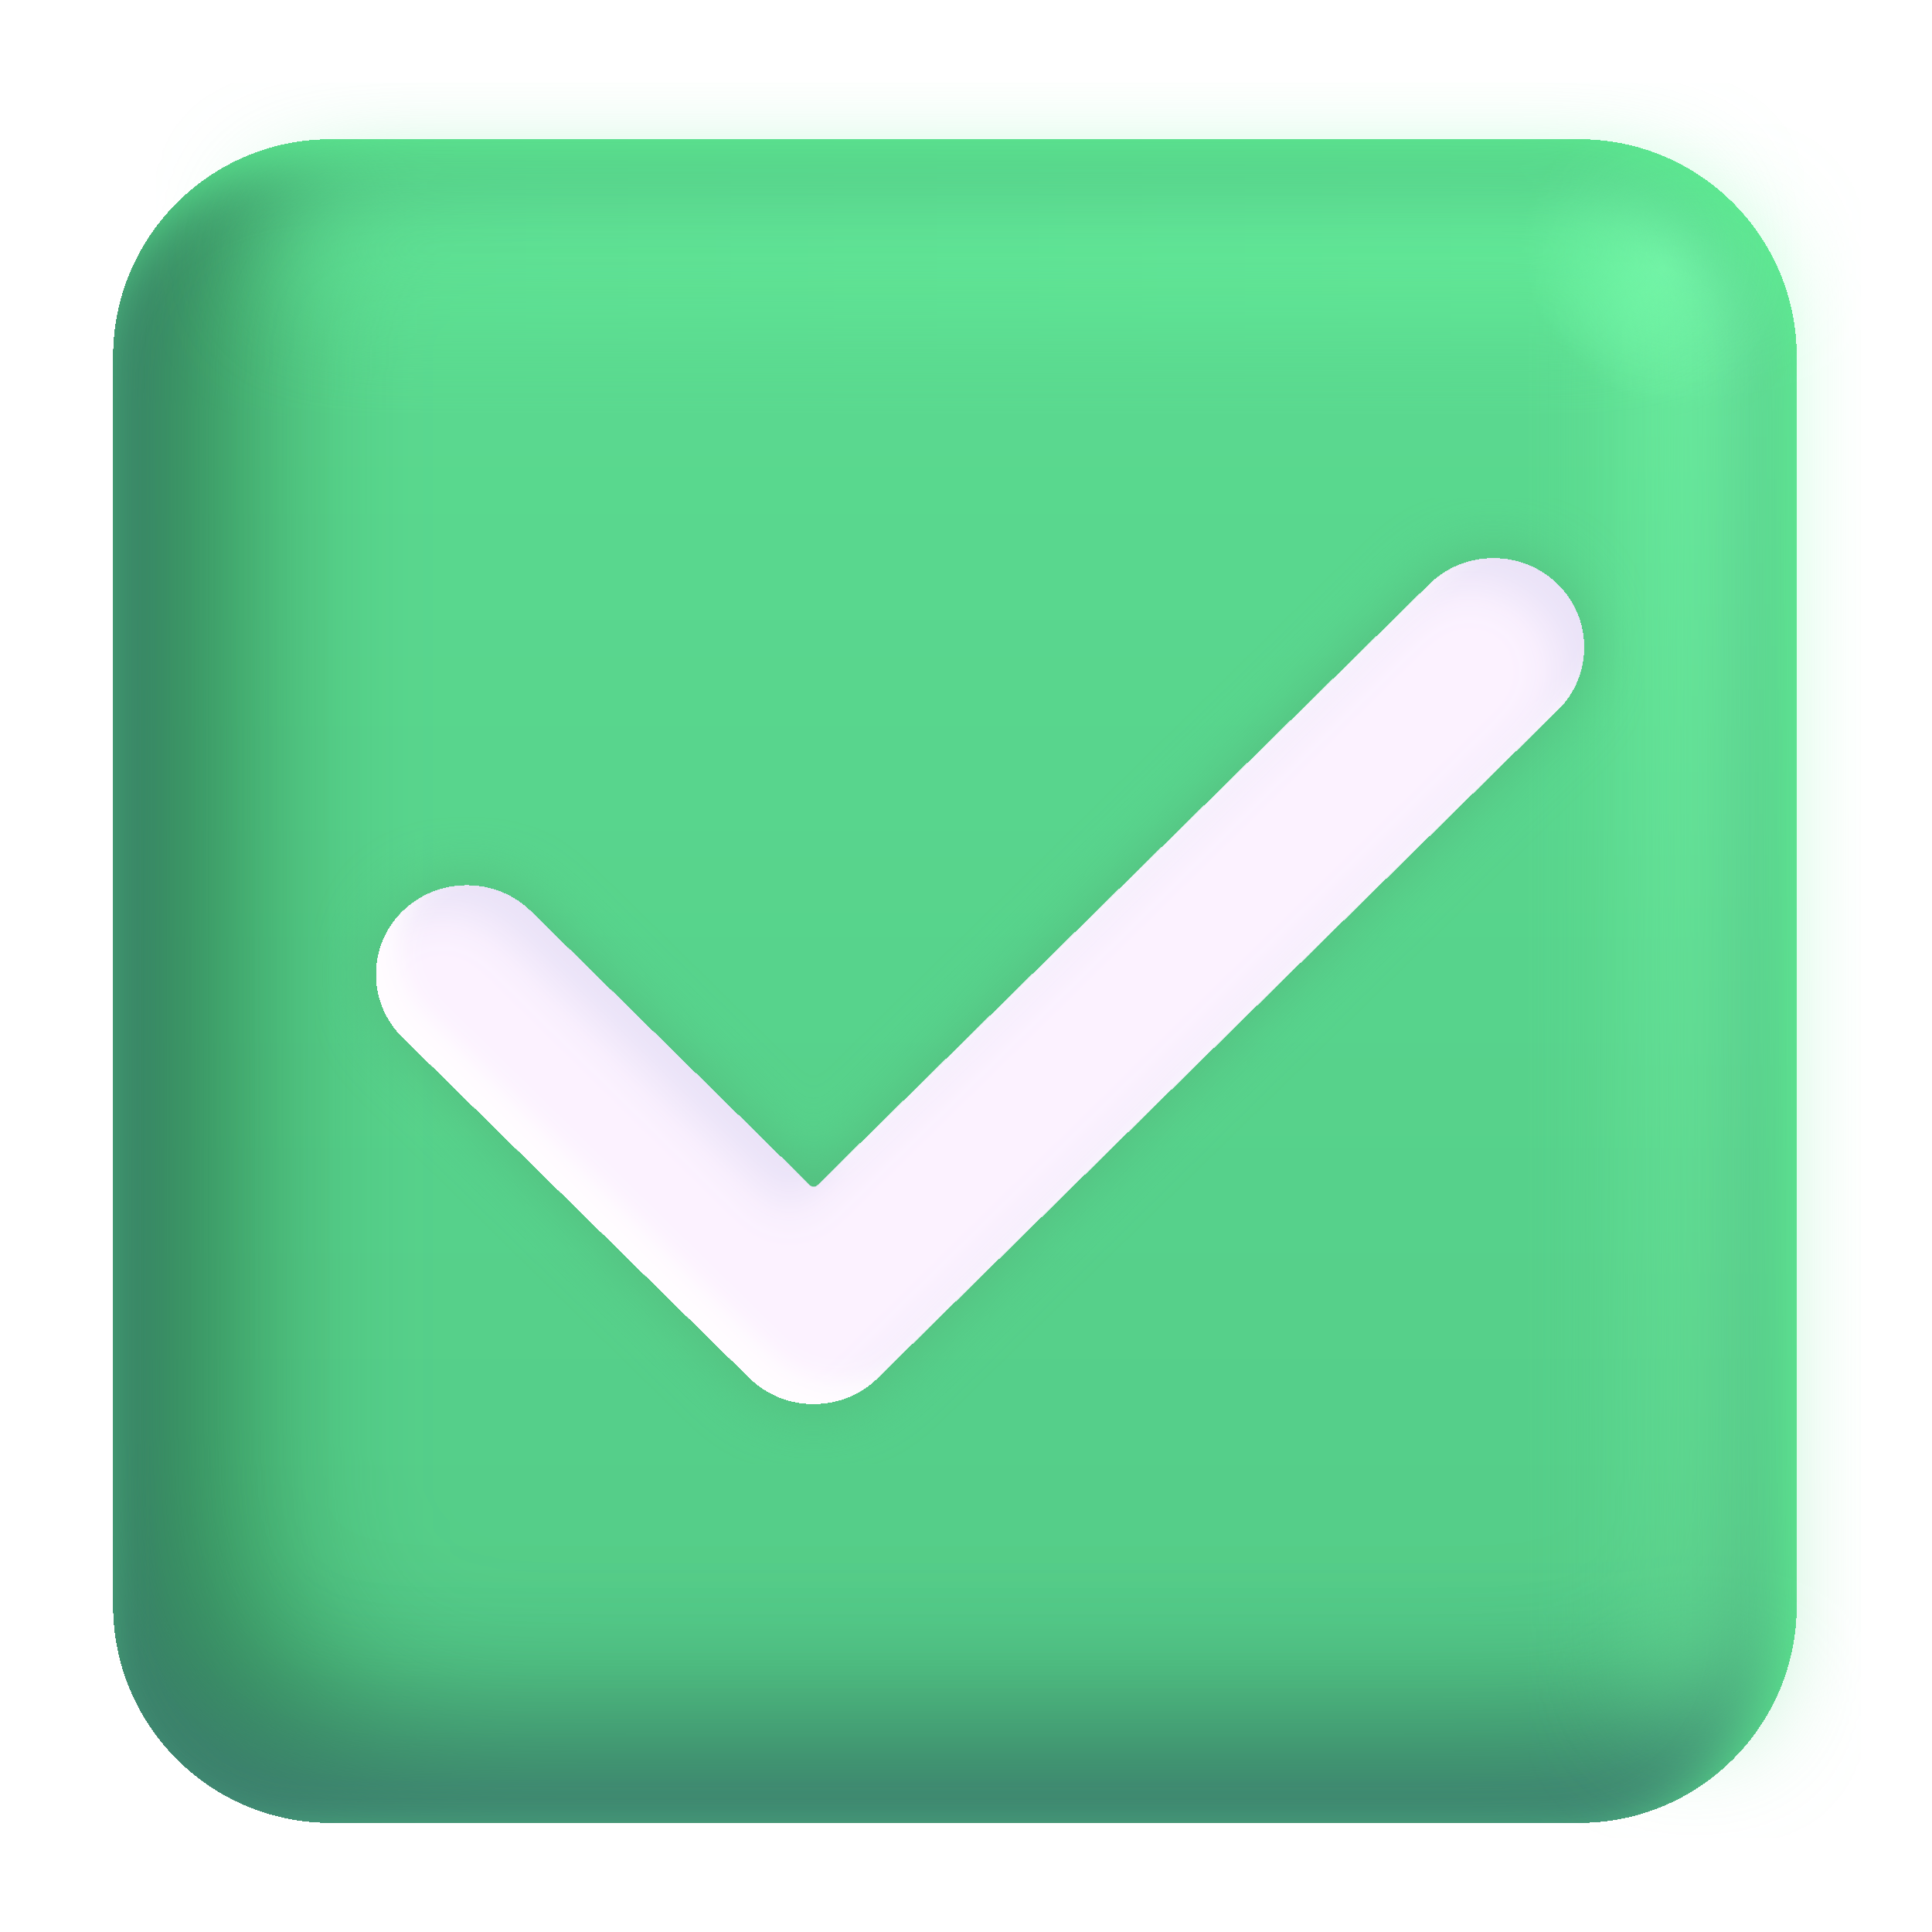
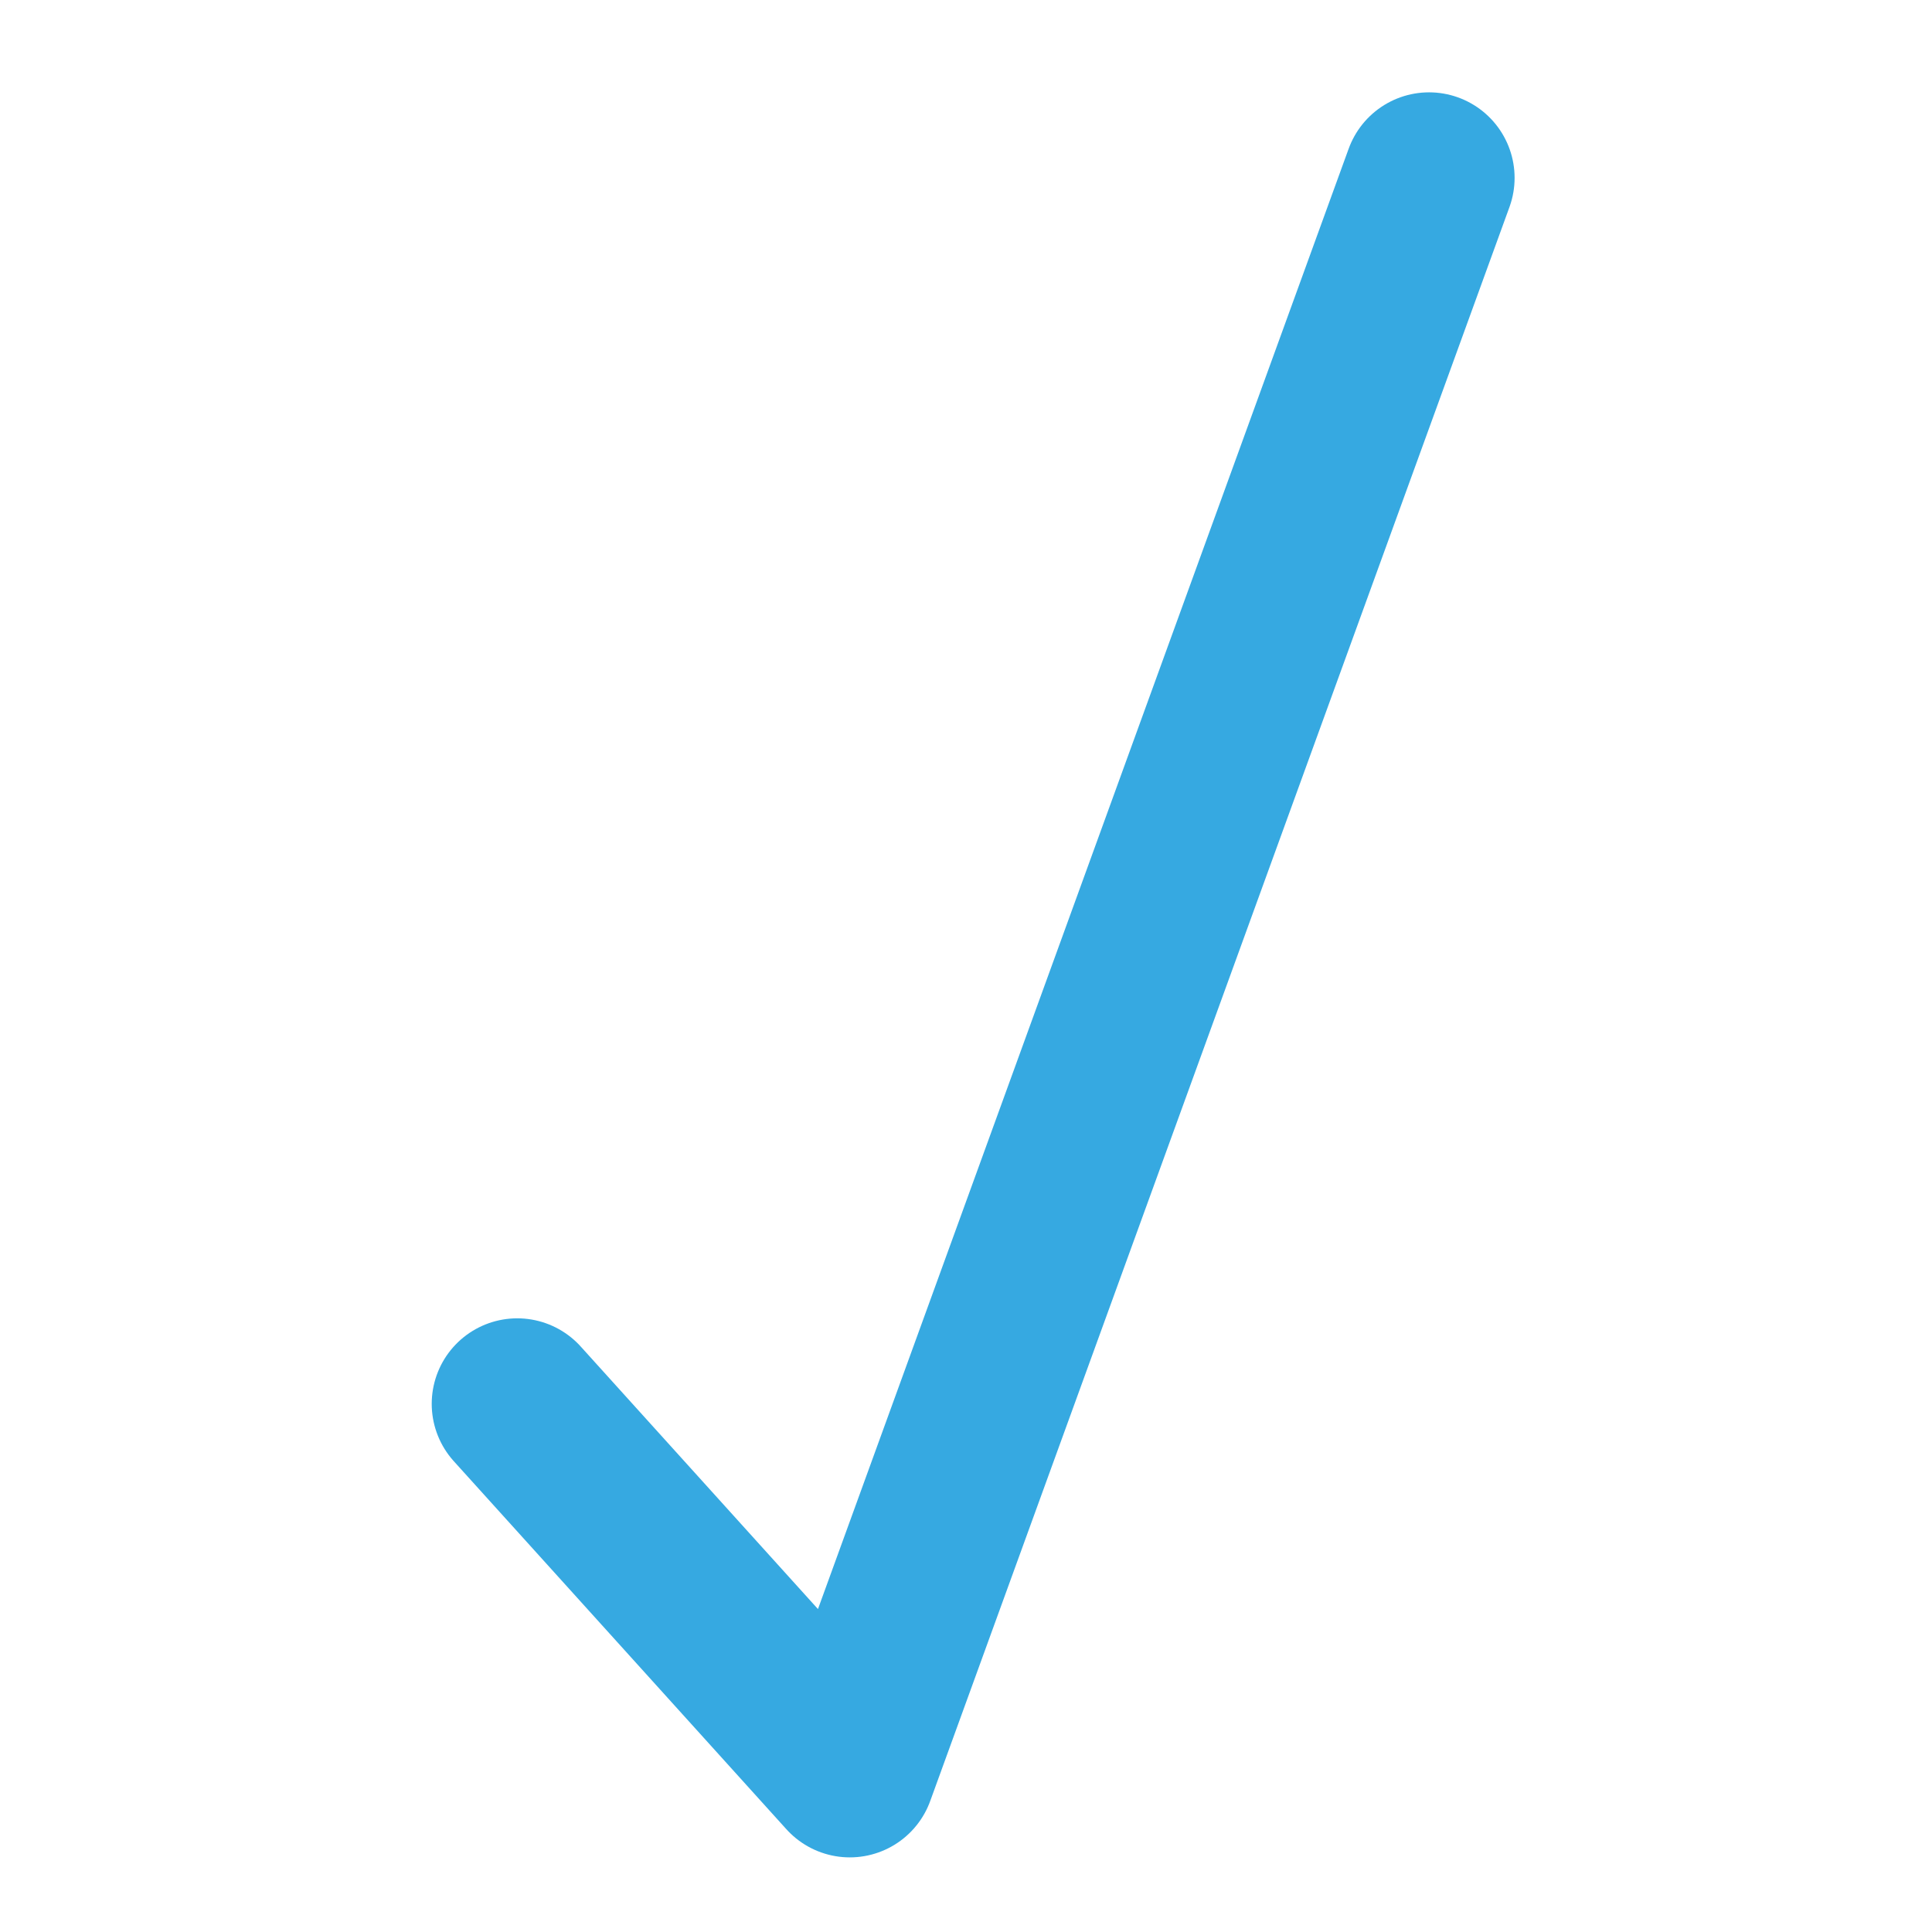
- <svg xmlns="http://www.w3.org/2000/svg" viewBox="0 0 32 32" fill="none">
-   <g filter="url(#filter0_iii_18590_1991)">
-     <rect x="1.879" y="2.312" width="27.875" height="27.875" rx="3.6" fill="url(#paint0_linear_18590_1991)" />
-     <rect x="1.879" y="2.312" width="27.875" height="27.875" rx="3.6" fill="url(#paint1_radial_18590_1991)" />
-   </g>
-   <g filter="url(#filter1_f_18590_1991)">
-     <path d="M28.067 4.812V27.688" stroke="url(#paint2_linear_18590_1991)" stroke-width="1.5" stroke-linecap="round" />
-   </g>
-   <g filter="url(#filter2_f_18590_1991)">
-     <path d="M5.343 4.125H27.125" stroke="url(#paint3_linear_18590_1991)" stroke-width="1.5" stroke-linecap="round" />
-   </g>
-   <g filter="url(#filter3_f_18590_1991)">
-     <path d="M13.476 23.25C13.093 23.25 12.71 23.107 12.417 22.819L6.672 17.178C6.088 16.604 6.088 15.672 6.672 15.098C7.257 14.524 8.206 14.524 8.79 15.098L13.476 19.699L23.677 9.681C24.262 9.106 25.21 9.106 25.795 9.681C26.38 10.255 26.38 11.187 25.795 11.761L14.535 22.819C14.243 23.107 13.859 23.25 13.476 23.25Z" fill="#53BB7D" />
-   </g>
-   <g filter="url(#filter4_ii_18590_1991)">
-     <path d="M13.476 23.25C13.093 23.25 12.71 23.107 12.417 22.819L6.672 17.178C6.088 16.604 6.088 15.672 6.672 15.098C7.257 14.524 8.206 14.524 8.79 15.098L13.406 19.63C13.445 19.669 13.507 19.669 13.546 19.63L23.677 9.681C24.262 9.106 25.21 9.106 25.795 9.681C26.38 10.255 26.38 11.187 25.795 11.761L14.535 22.819C14.243 23.107 13.859 23.25 13.476 23.25Z" fill="#FCF2FF" />
-   </g>
+ <svg xmlns="http://www.w3.org/2000/svg" id="uuid-3ab49fda-0567-4456-a383-902644550dfd" data-name="Ebene 1" viewBox="0 0 28.35 28.35">
  <defs>
-     <filter id="filter0_iii_18590_1991" x="1.379" y="1.312" width="30.375" height="29.375" filterUnits="userSpaceOnUse" color-interpolation-filters="sRGB">
-       <feFlood flood-opacity="0" result="BackgroundImageFix" />
-       <feBlend mode="normal" in="SourceGraphic" in2="BackgroundImageFix" result="shape" />
-       <feColorMatrix in="SourceAlpha" type="matrix" values="0 0 0 0 0 0 0 0 0 0 0 0 0 0 0 0 0 0 127 0" result="hardAlpha" />
-       <feOffset dx="2" dy="-1" />
-       <feGaussianBlur stdDeviation="1.5" />
-       <feComposite in2="hardAlpha" operator="arithmetic" k2="-1" k3="1" />
-       <feColorMatrix type="matrix" values="0 0 0 0 0.176 0 0 0 0 0.522 0 0 0 0 0.31 0 0 0 1 0" />
-       <feBlend mode="normal" in2="shape" result="effect1_innerShadow_18590_1991" />
-       <feColorMatrix in="SourceAlpha" type="matrix" values="0 0 0 0 0 0 0 0 0 0 0 0 0 0 0 0 0 0 127 0" result="hardAlpha" />
-       <feOffset dy="-1" />
-       <feGaussianBlur stdDeviation="1.5" />
-       <feComposite in2="hardAlpha" operator="arithmetic" k2="-1" k3="1" />
-       <feColorMatrix type="matrix" values="0 0 0 0 0.251 0 0 0 0 0.49 0 0 0 0 0.463 0 0 0 1 0" />
-       <feBlend mode="normal" in2="effect1_innerShadow_18590_1991" result="effect2_innerShadow_18590_1991" />
-       <feColorMatrix in="SourceAlpha" type="matrix" values="0 0 0 0 0 0 0 0 0 0 0 0 0 0 0 0 0 0 127 0" result="hardAlpha" />
-       <feOffset dx="-0.5" dy="0.5" />
-       <feGaussianBlur stdDeviation="0.5" />
-       <feComposite in2="hardAlpha" operator="arithmetic" k2="-1" k3="1" />
-       <feColorMatrix type="matrix" values="0 0 0 0 0.357 0 0 0 0 0.906 0 0 0 0 0.561 0 0 0 1 0" />
-       <feBlend mode="normal" in2="effect2_innerShadow_18590_1991" result="effect3_innerShadow_18590_1991" />
-     </filter>
-     <filter id="filter1_f_18590_1991" x="25.317" y="2.062" width="5.5" height="28.375" filterUnits="userSpaceOnUse" color-interpolation-filters="sRGB">
-       <feFlood flood-opacity="0" result="BackgroundImageFix" />
-       <feBlend mode="normal" in="SourceGraphic" in2="BackgroundImageFix" result="shape" />
-       <feGaussianBlur stdDeviation="1" result="effect1_foregroundBlur_18590_1991" />
-     </filter>
-     <filter id="filter2_f_18590_1991" x="2.593" y="1.375" width="27.281" height="5.5" filterUnits="userSpaceOnUse" color-interpolation-filters="sRGB">
-       <feFlood flood-opacity="0" result="BackgroundImageFix" />
-       <feBlend mode="normal" in="SourceGraphic" in2="BackgroundImageFix" result="shape" />
-       <feGaussianBlur stdDeviation="1" result="effect1_foregroundBlur_18590_1991" />
-     </filter>
-     <filter id="filter3_f_18590_1991" x="5.234" y="8.25" width="22" height="16" filterUnits="userSpaceOnUse" color-interpolation-filters="sRGB">
-       <feFlood flood-opacity="0" result="BackgroundImageFix" />
-       <feBlend mode="normal" in="SourceGraphic" in2="BackgroundImageFix" result="shape" />
-       <feGaussianBlur stdDeviation="0.5" result="effect1_foregroundBlur_18590_1991" />
-     </filter>
-     <filter id="filter4_ii_18590_1991" x="5.834" y="8.85" width="20.8" height="14.8" filterUnits="userSpaceOnUse" color-interpolation-filters="sRGB">
-       <feFlood flood-opacity="0" result="BackgroundImageFix" />
-       <feBlend mode="normal" in="SourceGraphic" in2="BackgroundImageFix" result="shape" />
-       <feColorMatrix in="SourceAlpha" type="matrix" values="0 0 0 0 0 0 0 0 0 0 0 0 0 0 0 0 0 0 127 0" result="hardAlpha" />
-       <feOffset dx="-0.4" dy="0.4" />
-       <feGaussianBlur stdDeviation="0.375" />
-       <feComposite in2="hardAlpha" operator="arithmetic" k2="-1" k3="1" />
-       <feColorMatrix type="matrix" values="0 0 0 0 0.914 0 0 0 0 0.886 0 0 0 0 0.969 0 0 0 1 0" />
-       <feBlend mode="normal" in2="shape" result="effect1_innerShadow_18590_1991" />
-       <feColorMatrix in="SourceAlpha" type="matrix" values="0 0 0 0 0 0 0 0 0 0 0 0 0 0 0 0 0 0 127 0" result="hardAlpha" />
-       <feOffset dx="0.4" dy="-0.4" />
-       <feGaussianBlur stdDeviation="0.2" />
-       <feComposite in2="hardAlpha" operator="arithmetic" k2="-1" k3="1" />
-       <feColorMatrix type="matrix" values="0 0 0 0 1 0 0 0 0 0.988 0 0 0 0 1 0 0 0 1 0" />
-       <feBlend mode="normal" in2="effect1_innerShadow_18590_1991" result="effect2_innerShadow_18590_1991" />
-     </filter>
-     <linearGradient id="paint0_linear_18590_1991" x1="15.817" y1="5.887" x2="15.817" y2="39.14" gradientUnits="userSpaceOnUse">
-       <stop stop-color="#5AD98F" />
-       <stop offset="1" stop-color="#51C685" />
-     </linearGradient>
-     <radialGradient id="paint1_radial_18590_1991" cx="0" cy="0" r="1" gradientUnits="userSpaceOnUse" gradientTransform="translate(27.5356 4.40625) rotate(136.771) scale(2.14444 2.50466)">
-       <stop stop-color="#80FFB3" />
-       <stop offset="1" stop-color="#80FFB3" stop-opacity="0" />
-     </radialGradient>
-     <linearGradient id="paint2_linear_18590_1991" x1="28.567" y1="4.812" x2="28.567" y2="27.688" gradientUnits="userSpaceOnUse">
-       <stop stop-color="#74FCA8" />
-       <stop offset="1" stop-color="#61DB90" />
-     </linearGradient>
-     <linearGradient id="paint3_linear_18590_1991" x1="28.281" y1="4.375" x2="2.749" y2="4.375" gradientUnits="userSpaceOnUse">
-       <stop stop-color="#66F39D" />
-       <stop offset="1" stop-color="#60E496" />
-     </linearGradient>
+     <style>
+       .uuid-1de97563-6bee-41c6-8d60-e07755cb4294 {
+         fill: none;
+         stroke: #36a9e1;
+         stroke-linecap: round;
+         stroke-linejoin: round;
+         stroke-width: 2.51px;
+       }
+     </style>
  </defs>
+   <polyline class="uuid-1de97563-6bee-41c6-8d60-e07755cb4294" points="7.59 20.6 12.47 26 20.97 2.61" />
</svg>
